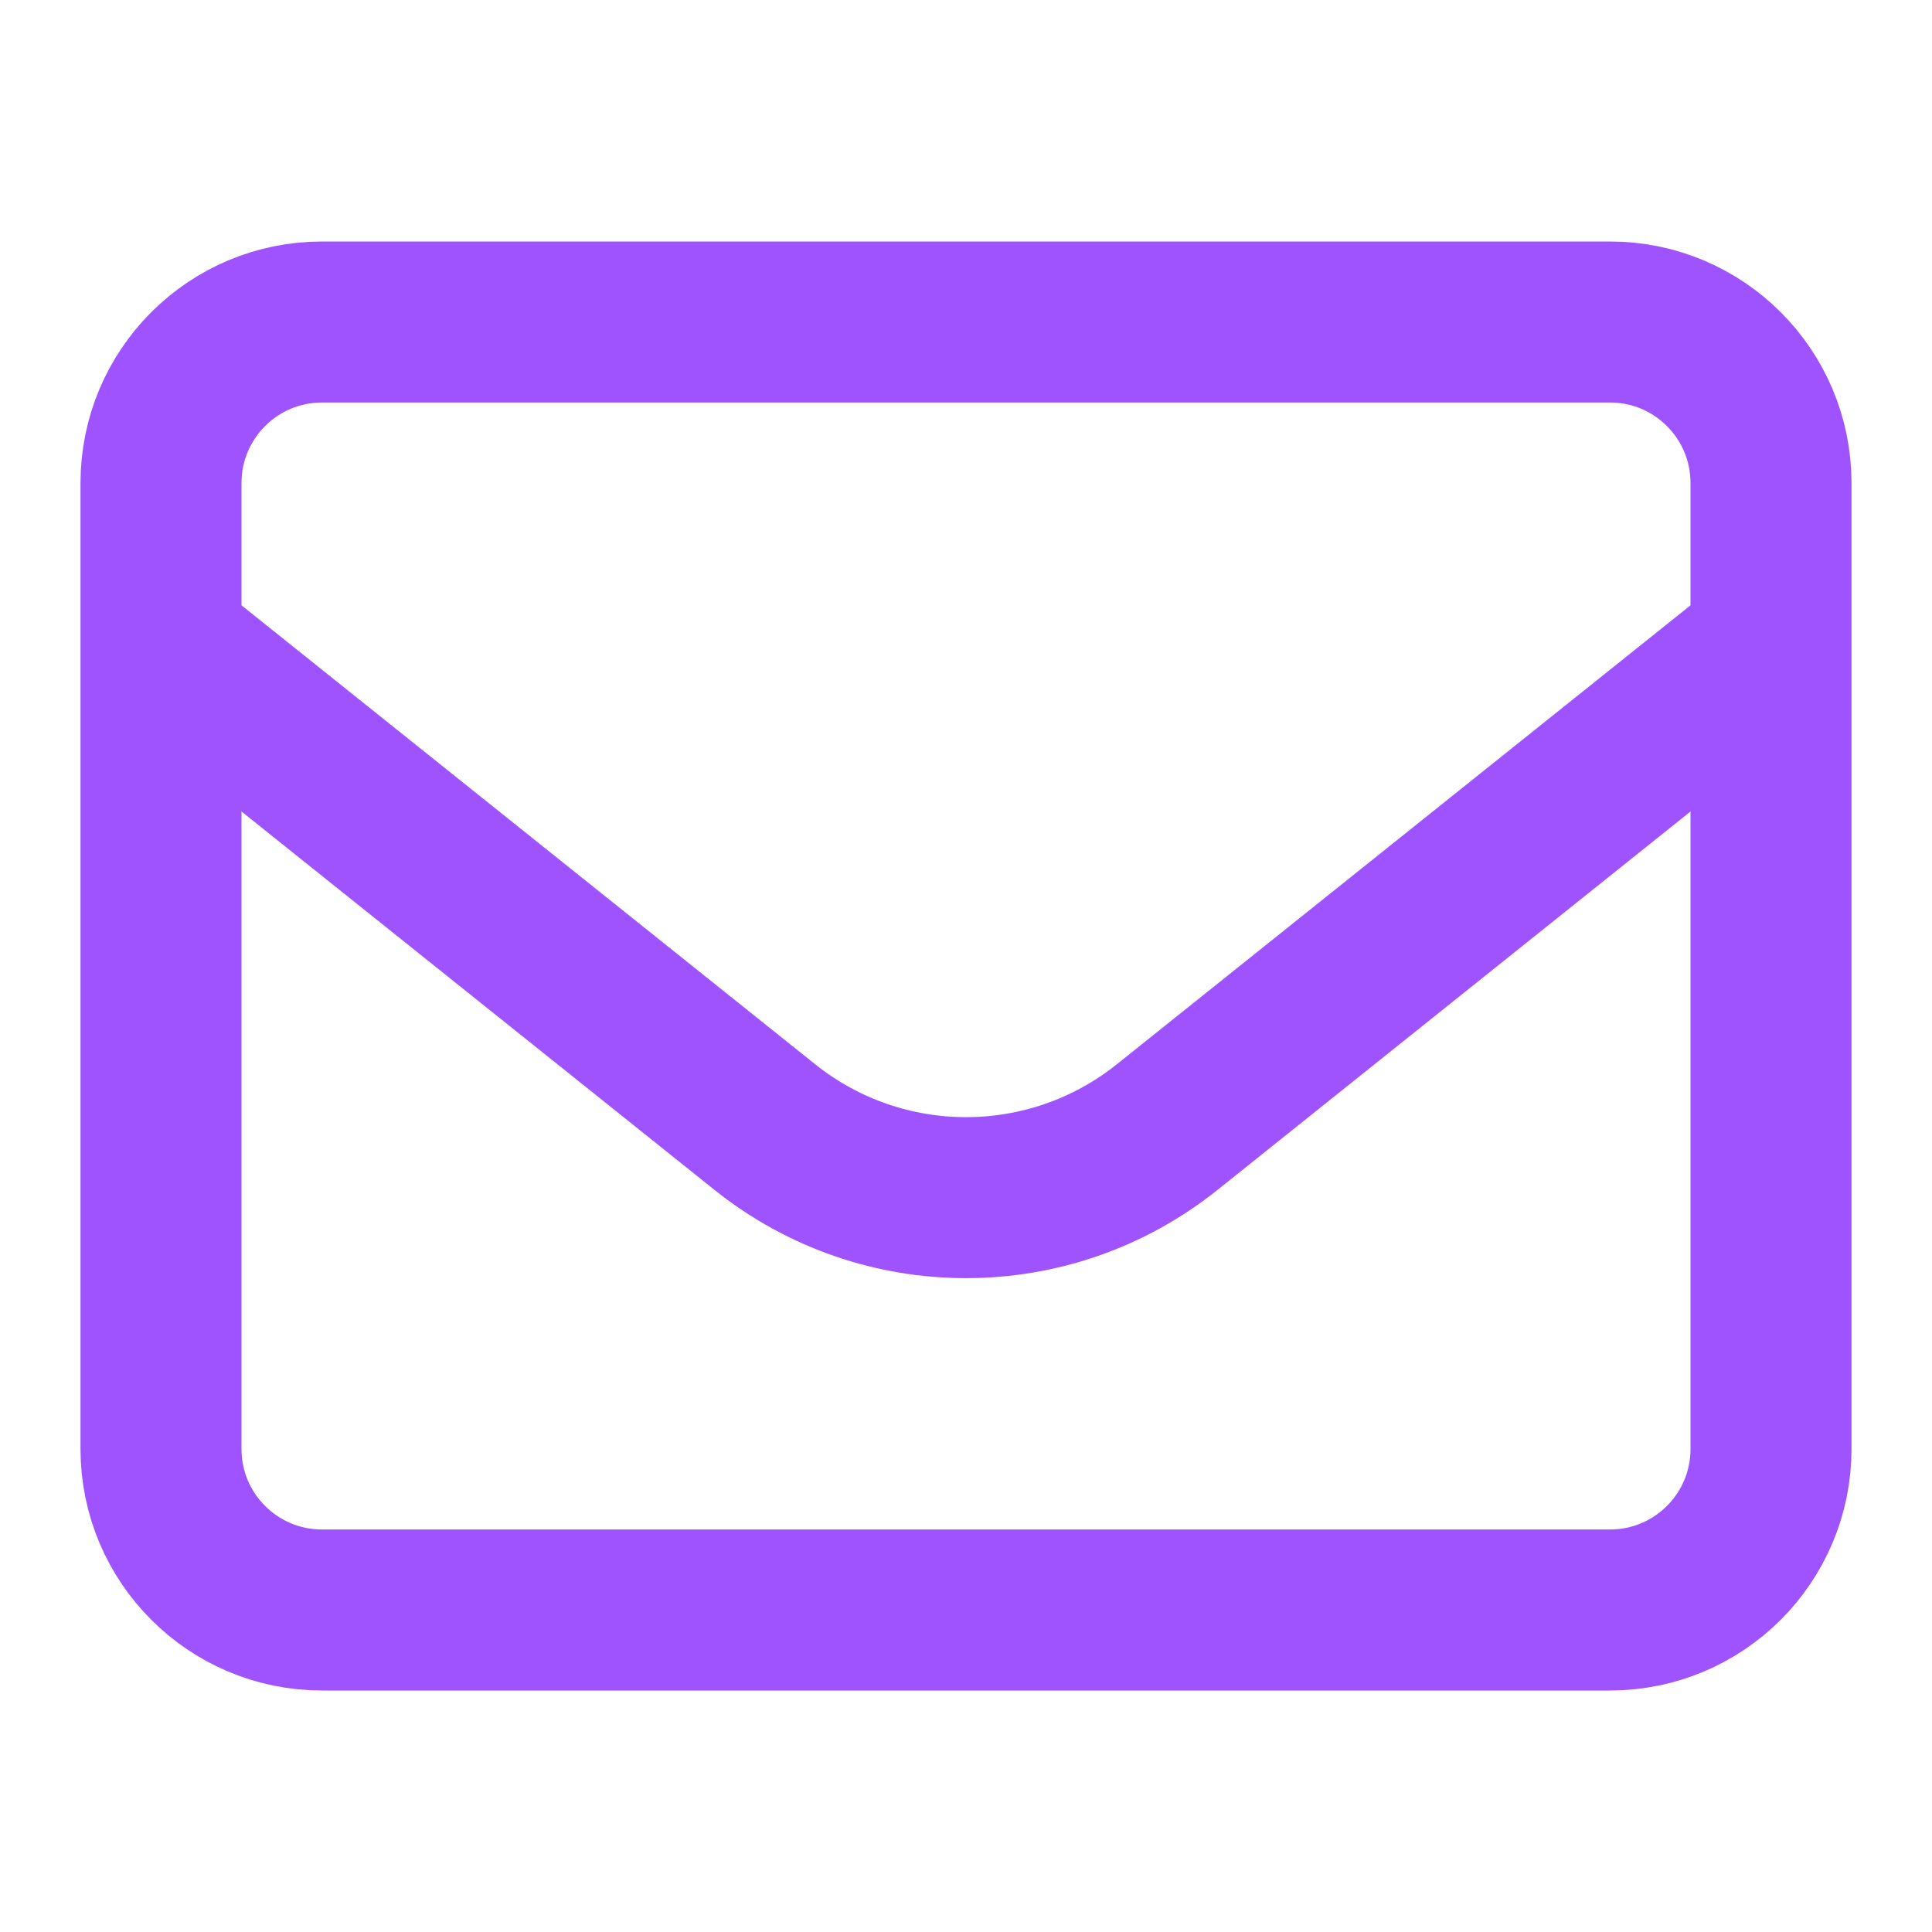
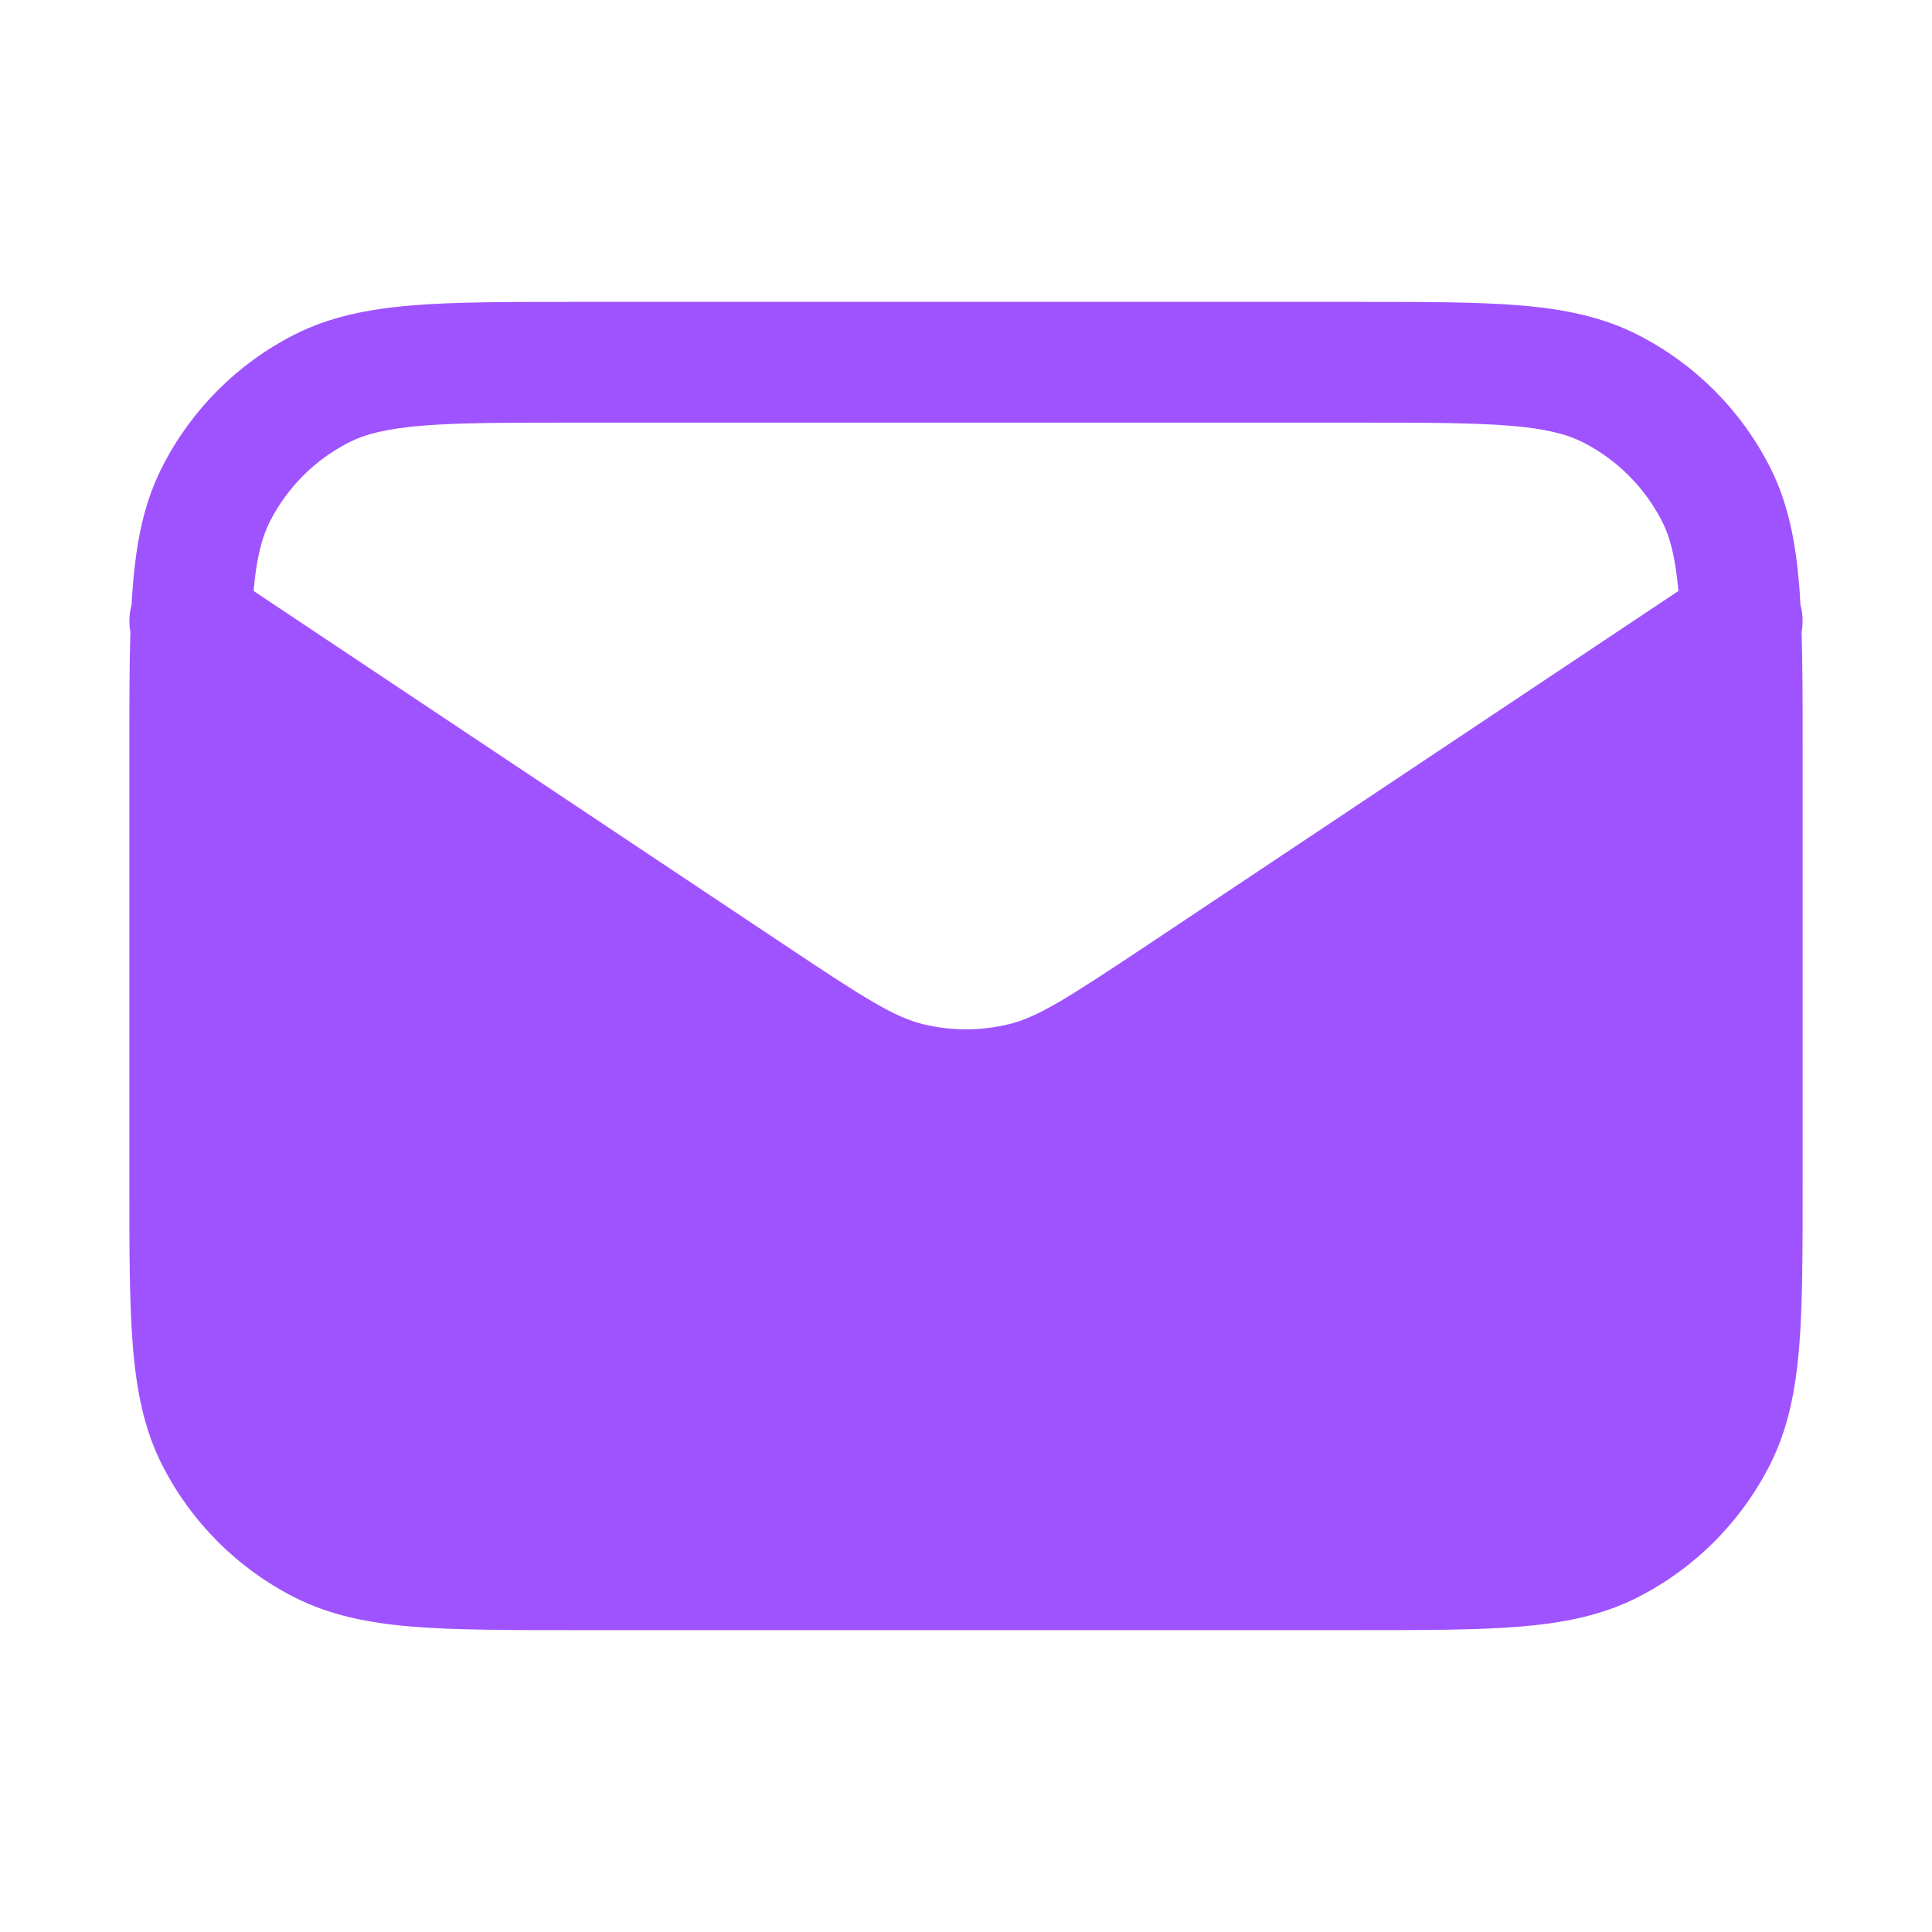
- <svg xmlns="http://www.w3.org/2000/svg" viewBox="0 0 24 24">
-   <g fill="none" stroke="#9f53ff" stroke-linejoin="round" stroke-width="2">
-     <path stroke-linecap="round" d="M2 6a2 2 0 0 1 2-2h16a2 2 0 0 1 2 2v12a2 2 0 0 1-2 2H4a2 2 0 0 1-2-2z" />
-     <path d="m2 8l7.501 6.001a4 4 0 0 0 4.998 0L22 8" />
-   </g>
+ <svg xmlns="http://www.w3.org/2000/svg" width="24" height="24" viewBox="0 0 24 24">
+   <path fill="#9f53ff" d="M7.125 3.75h9.75c.813 0 1.468 0 2 .043c.546.045 1.026.14 1.47.366a3.75 3.75 0 0 1 1.64 1.639c.226.444.32.924.365 1.47q.01.12.016.247a.75.75 0 0 1 .014.336c.013.41.013.879.013 1.417v5.464c0 .813 0 1.469-.043 2c-.045.546-.14 1.026-.366 1.47a3.75 3.75 0 0 1-1.639 1.64c-.444.226-.924.32-1.47.365c-.532.043-1.187.043-2 .043h-9.75c-.813 0-1.468 0-2-.043c-.546-.045-1.026-.14-1.47-.366a3.75 3.75 0 0 1-1.639-1.639c-.226-.444-.32-.924-.365-1.47c-.044-.531-.044-1.187-.044-2V9.268c0-.538 0-1.007.013-1.417a.75.75 0 0 1 .014-.336q.007-.128.017-.246c.044-.547.139-1.027.365-1.471a3.75 3.75 0 0 1 1.639-1.64c.444-.226.924-.32 1.47-.365c.532-.043 1.187-.043 2-.043M20.85 7.341c-.038-.423-.105-.672-.202-.862a2.25 2.25 0 0 0-.983-.984c-.198-.1-.459-.17-.913-.207c-.462-.037-1.057-.038-1.909-.038H7.157c-.852 0-1.446 0-1.91.038c-.453.037-.714.107-.911.207a2.25 2.25 0 0 0-.984.984c-.096.19-.164.439-.202.862l6.604 4.403c1.01.674 1.363.895 1.722.981a2.25 2.25 0 0 0 1.048 0c.36-.086.711-.307 1.723-.981z" />
</svg>
